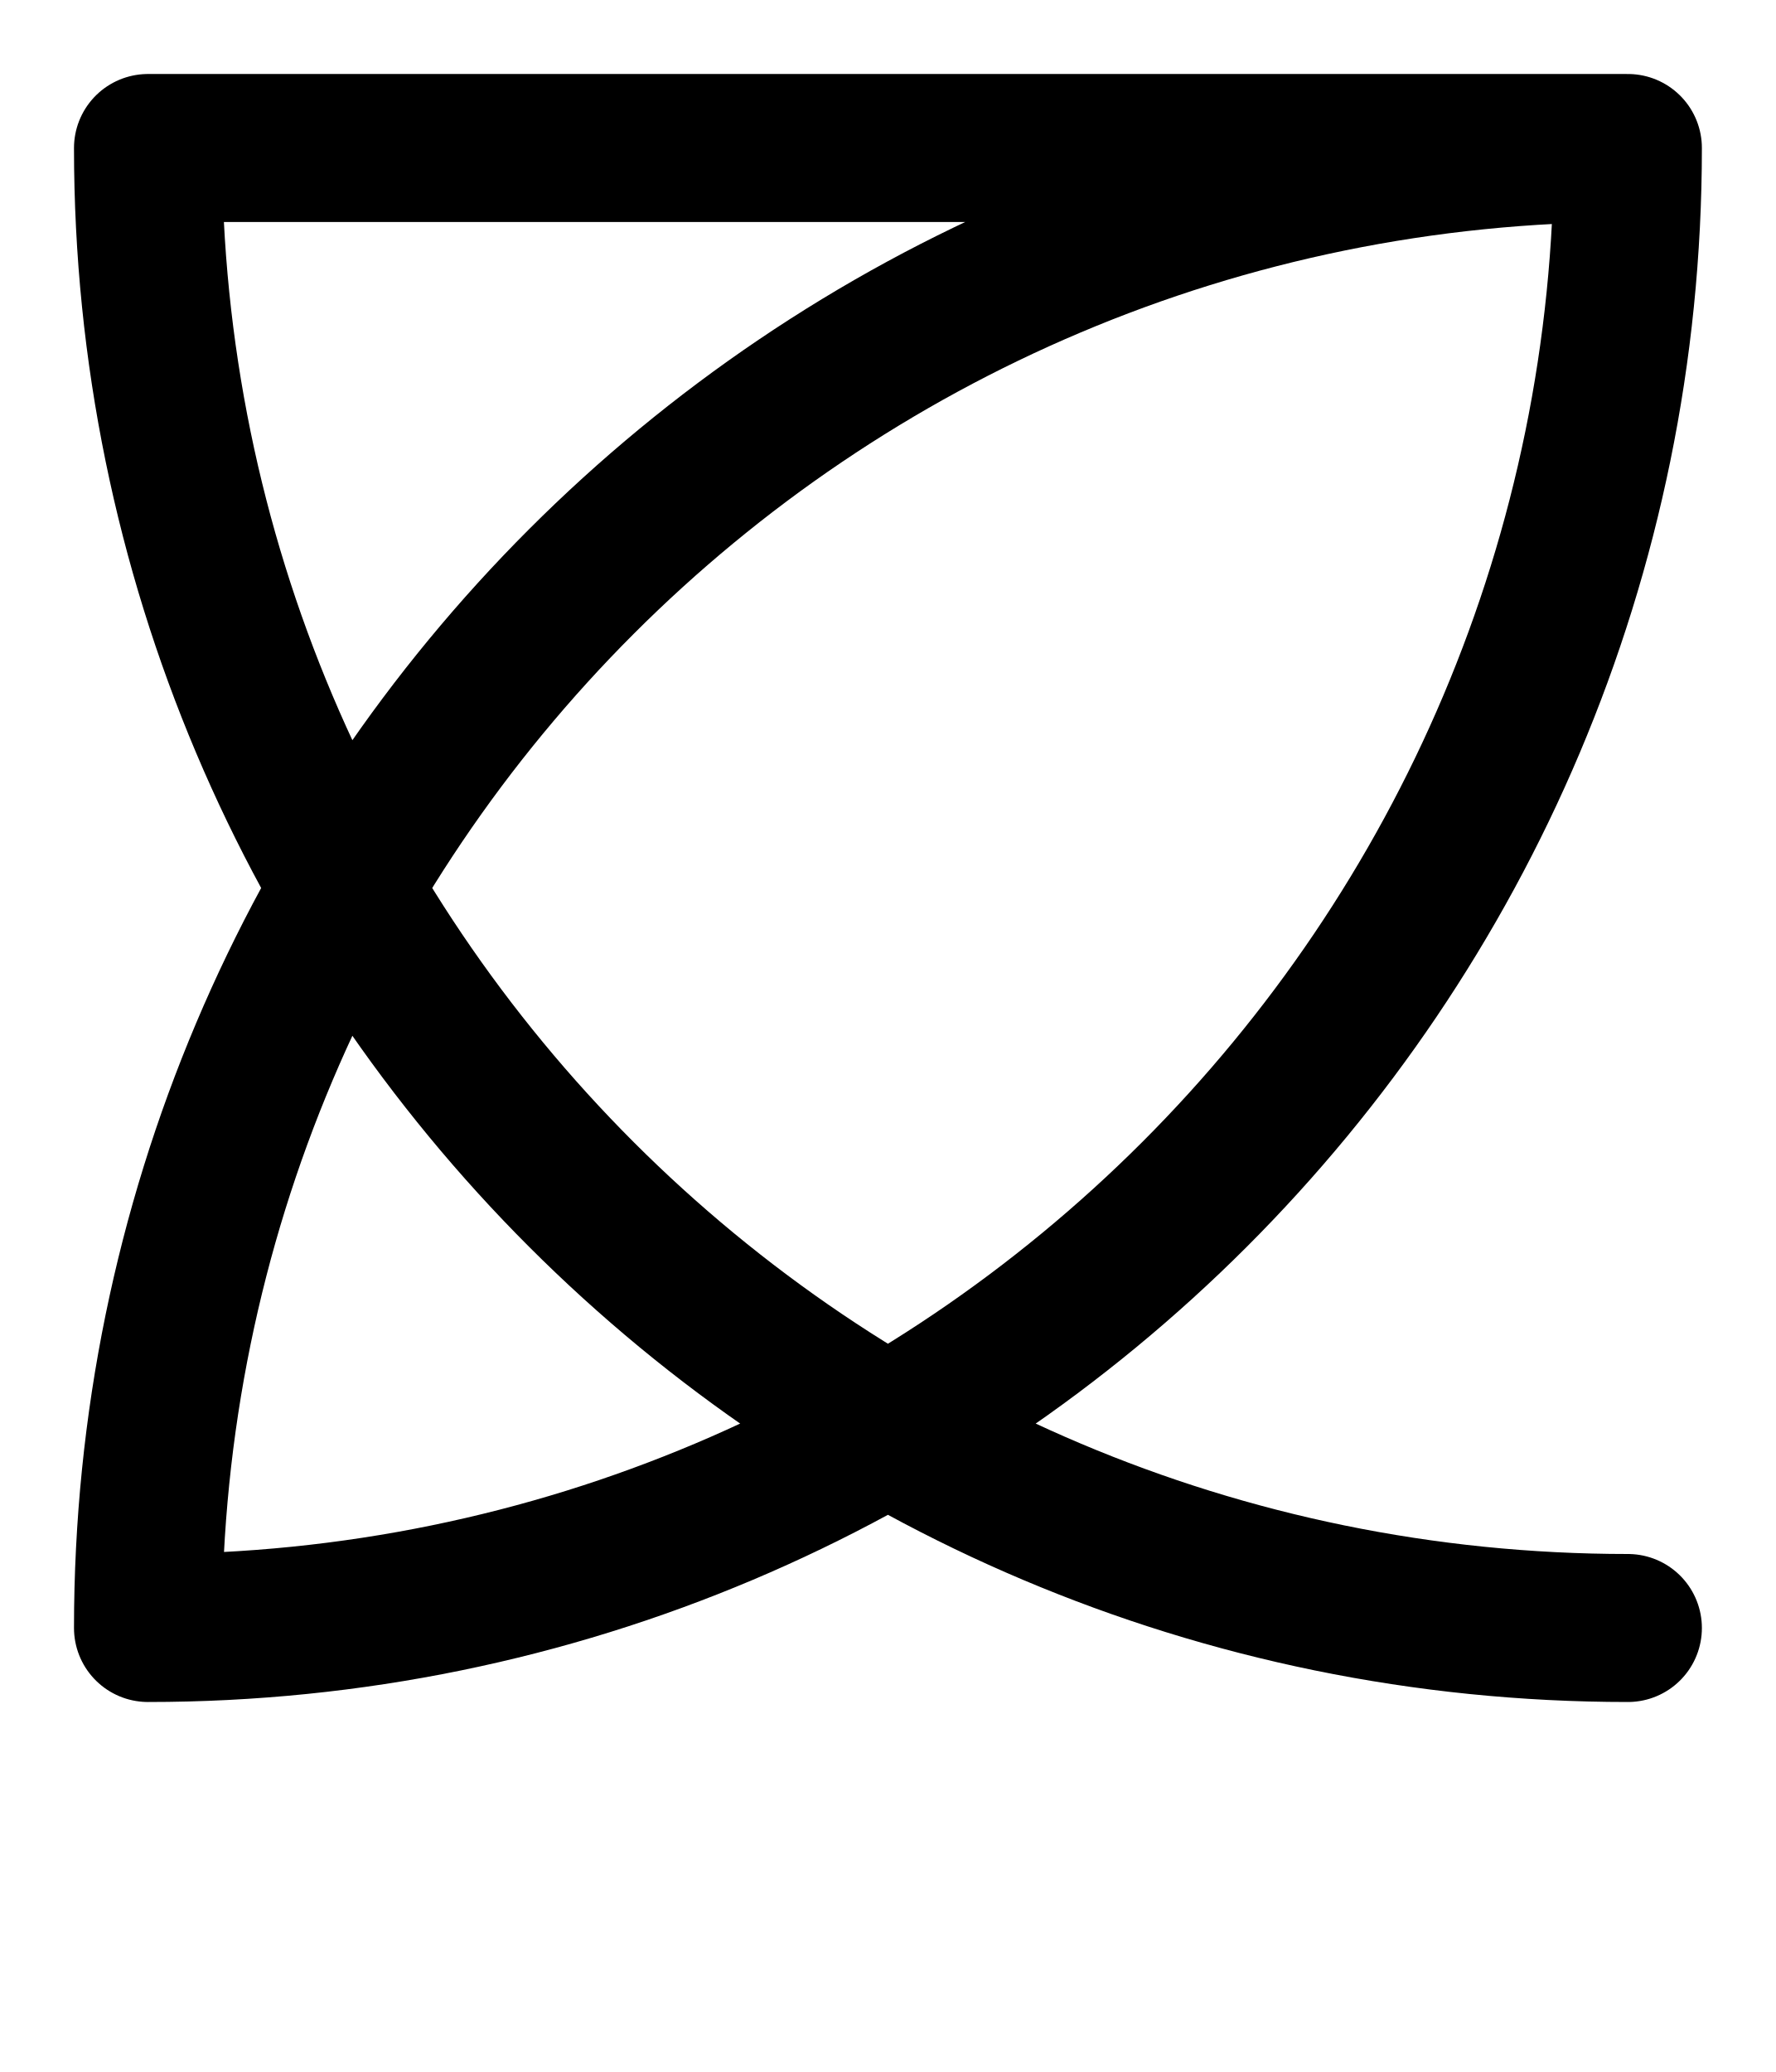
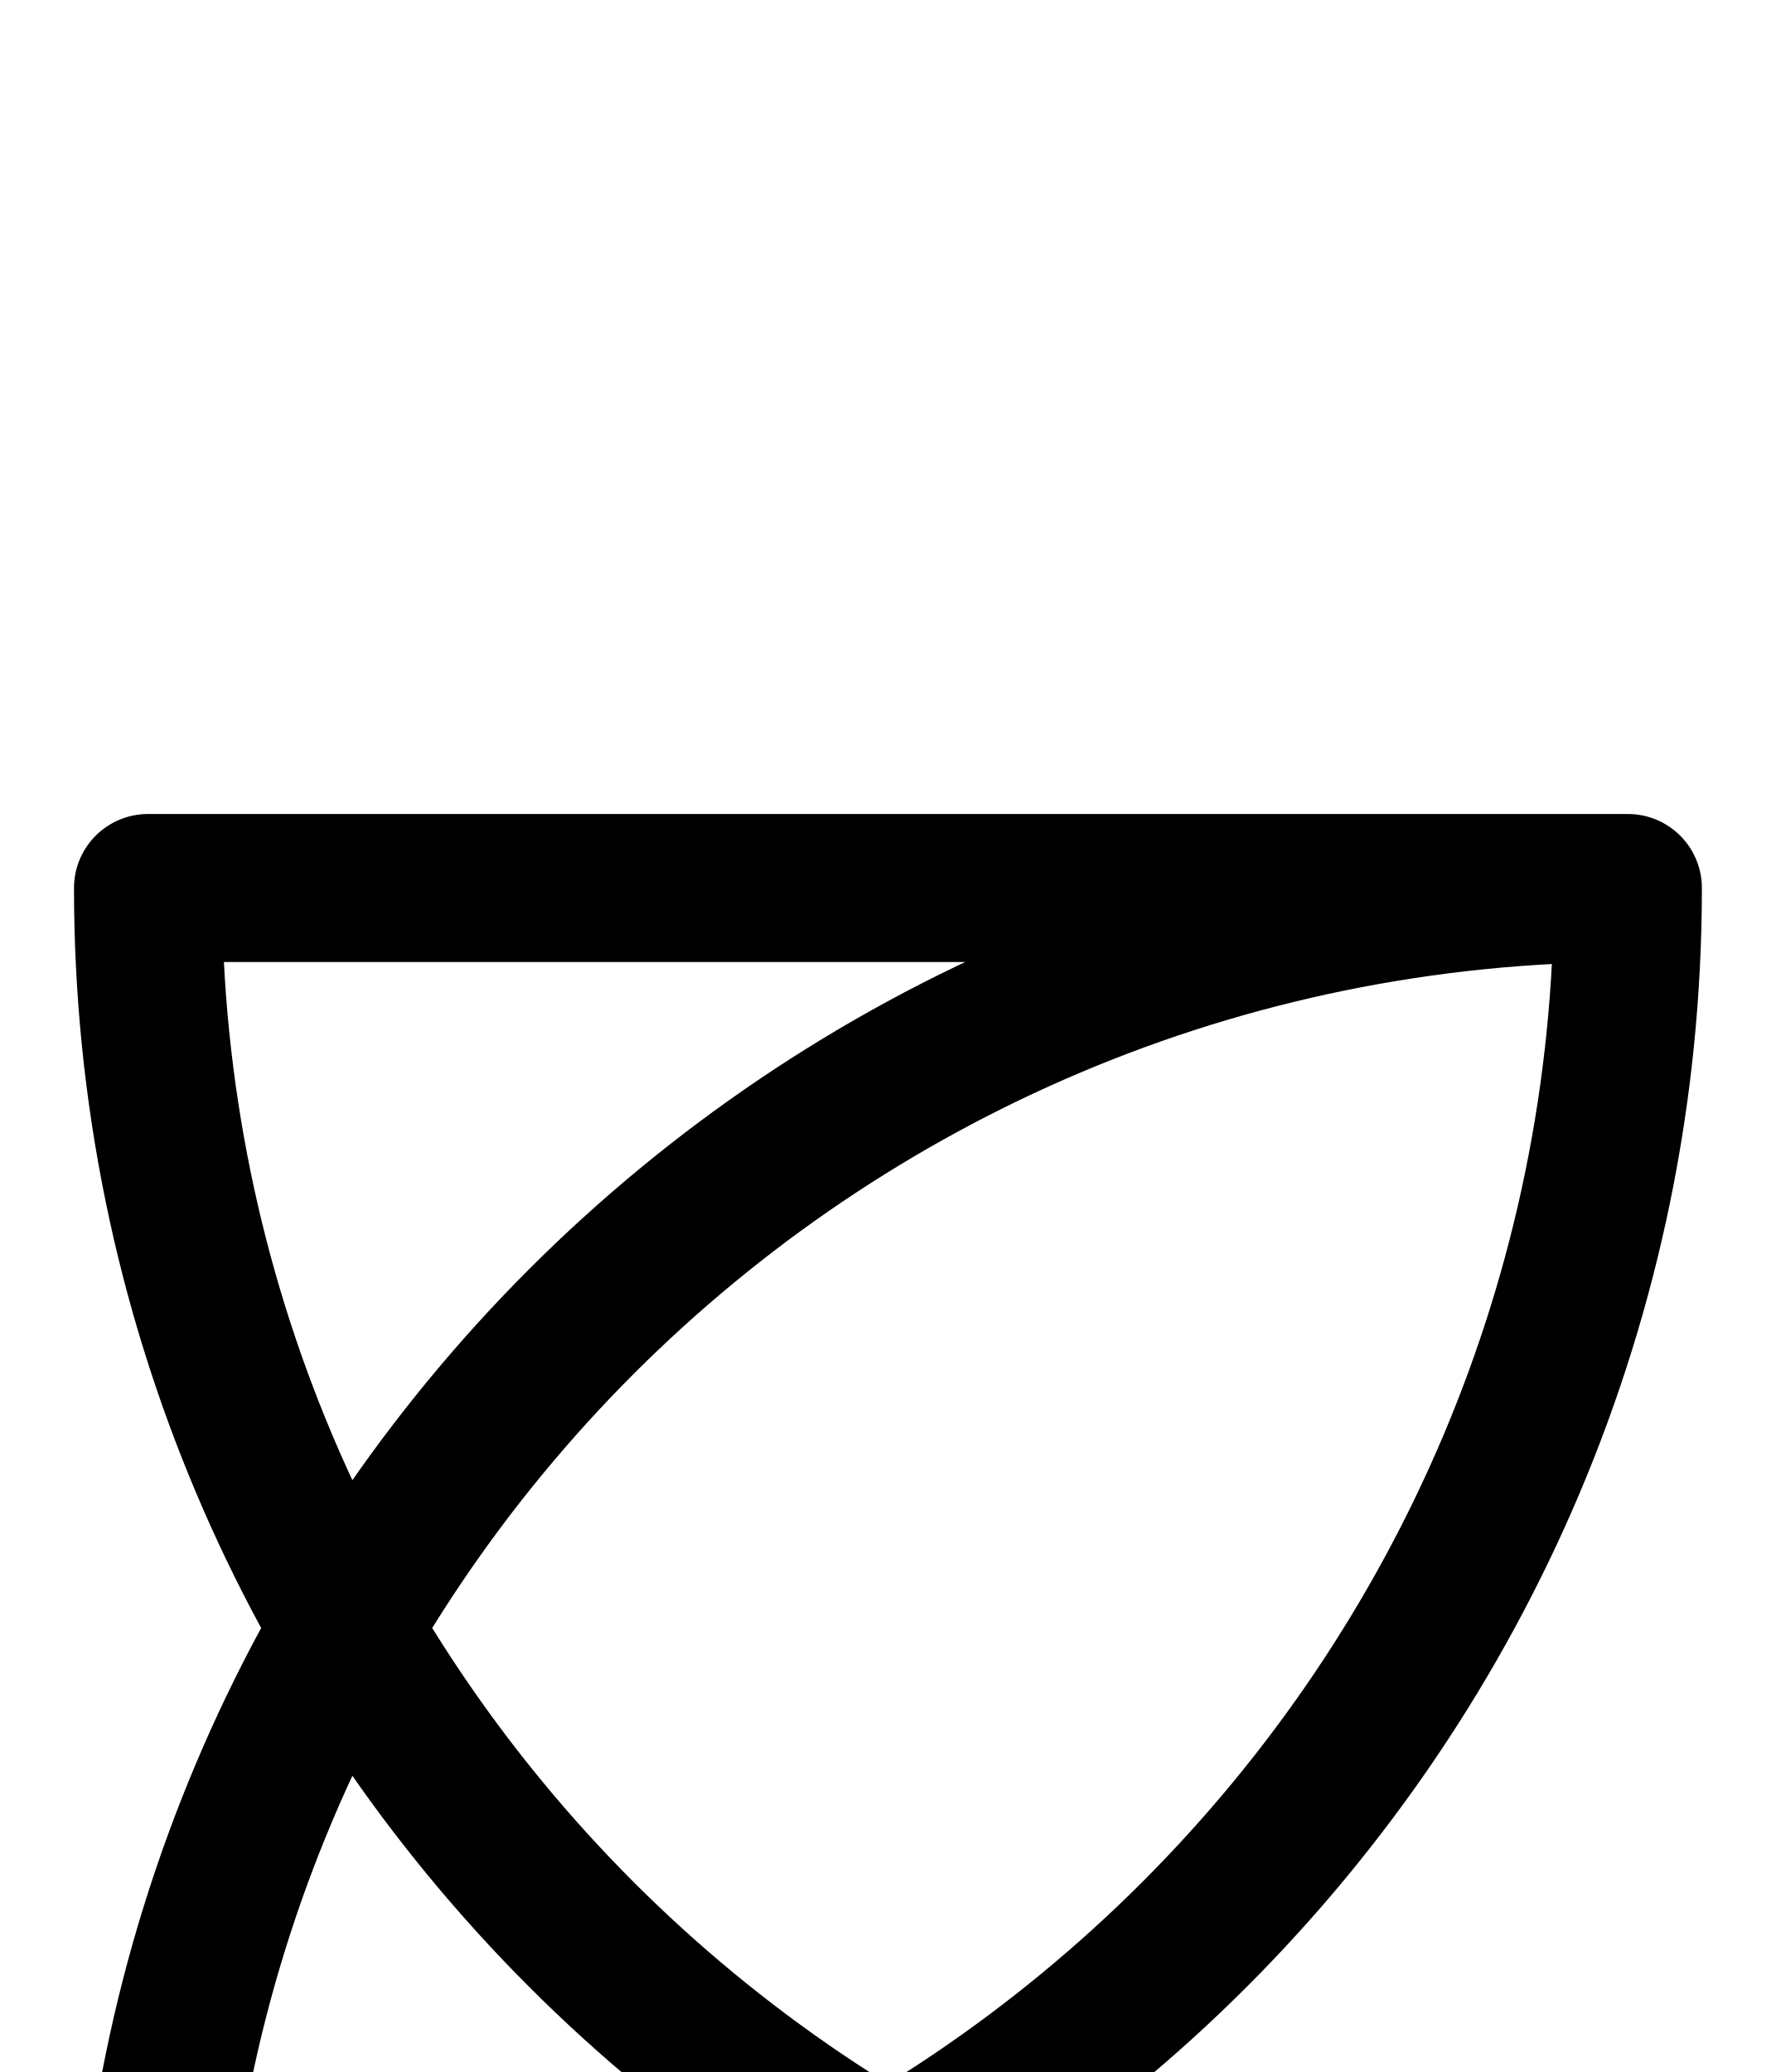
- <svg xmlns="http://www.w3.org/2000/svg" viewBox="0 0 12 14">
-   <path d="M 1 1 A 10 10 0 0 0 11 11 M 11 1 A 10 10 0 0 1 1 11 M 1 1 H 11 M 1 11 A 10 10 0 0 1 11 1" stroke="#000000" stroke-width="1" stroke-linecap="round" fill="none" />
+ <svg xmlns="http://www.w3.org/2000/svg" viewBox="0 0 120 140">
+   <path d="M 10 60 A 100 100 0 0 0 110 160 M 110 60 A 100 100 0 0 1 10 160 M 10 60 H 110 M 10 160 A 100 100 0 0 1 110 60" stroke="#000000" stroke-width="10" stroke-linecap="round" fill="none" />
</svg>
